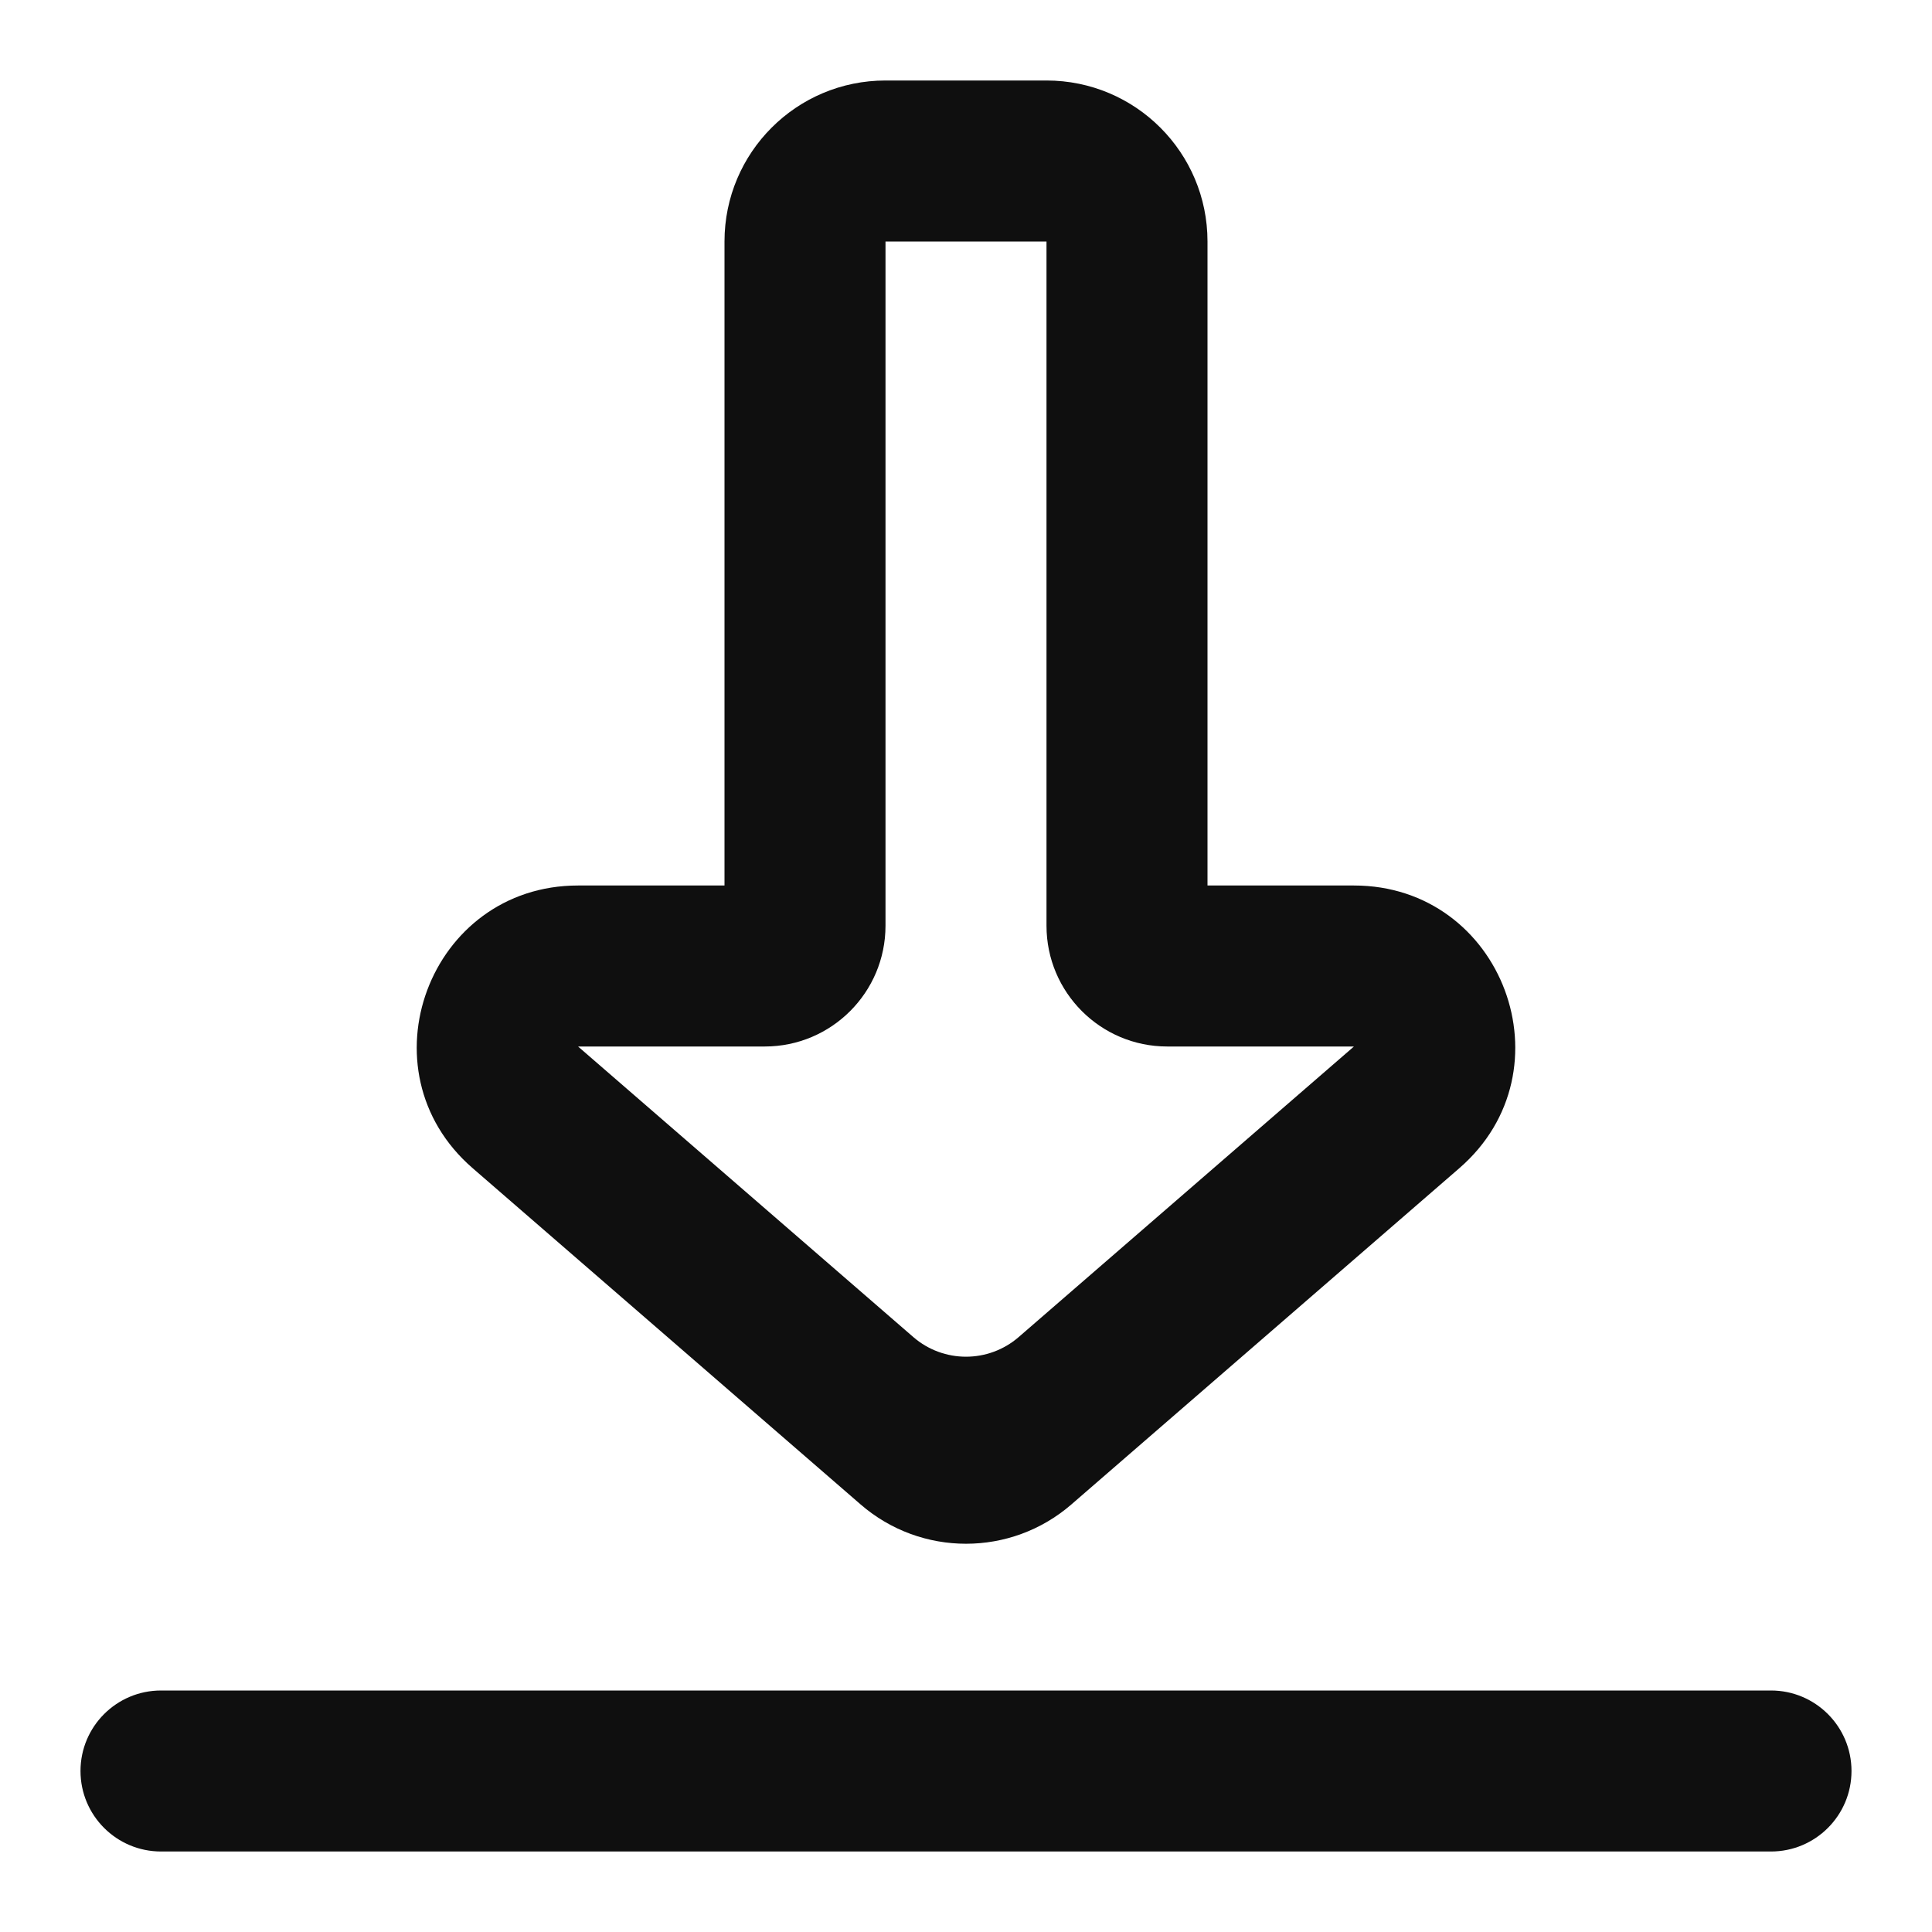
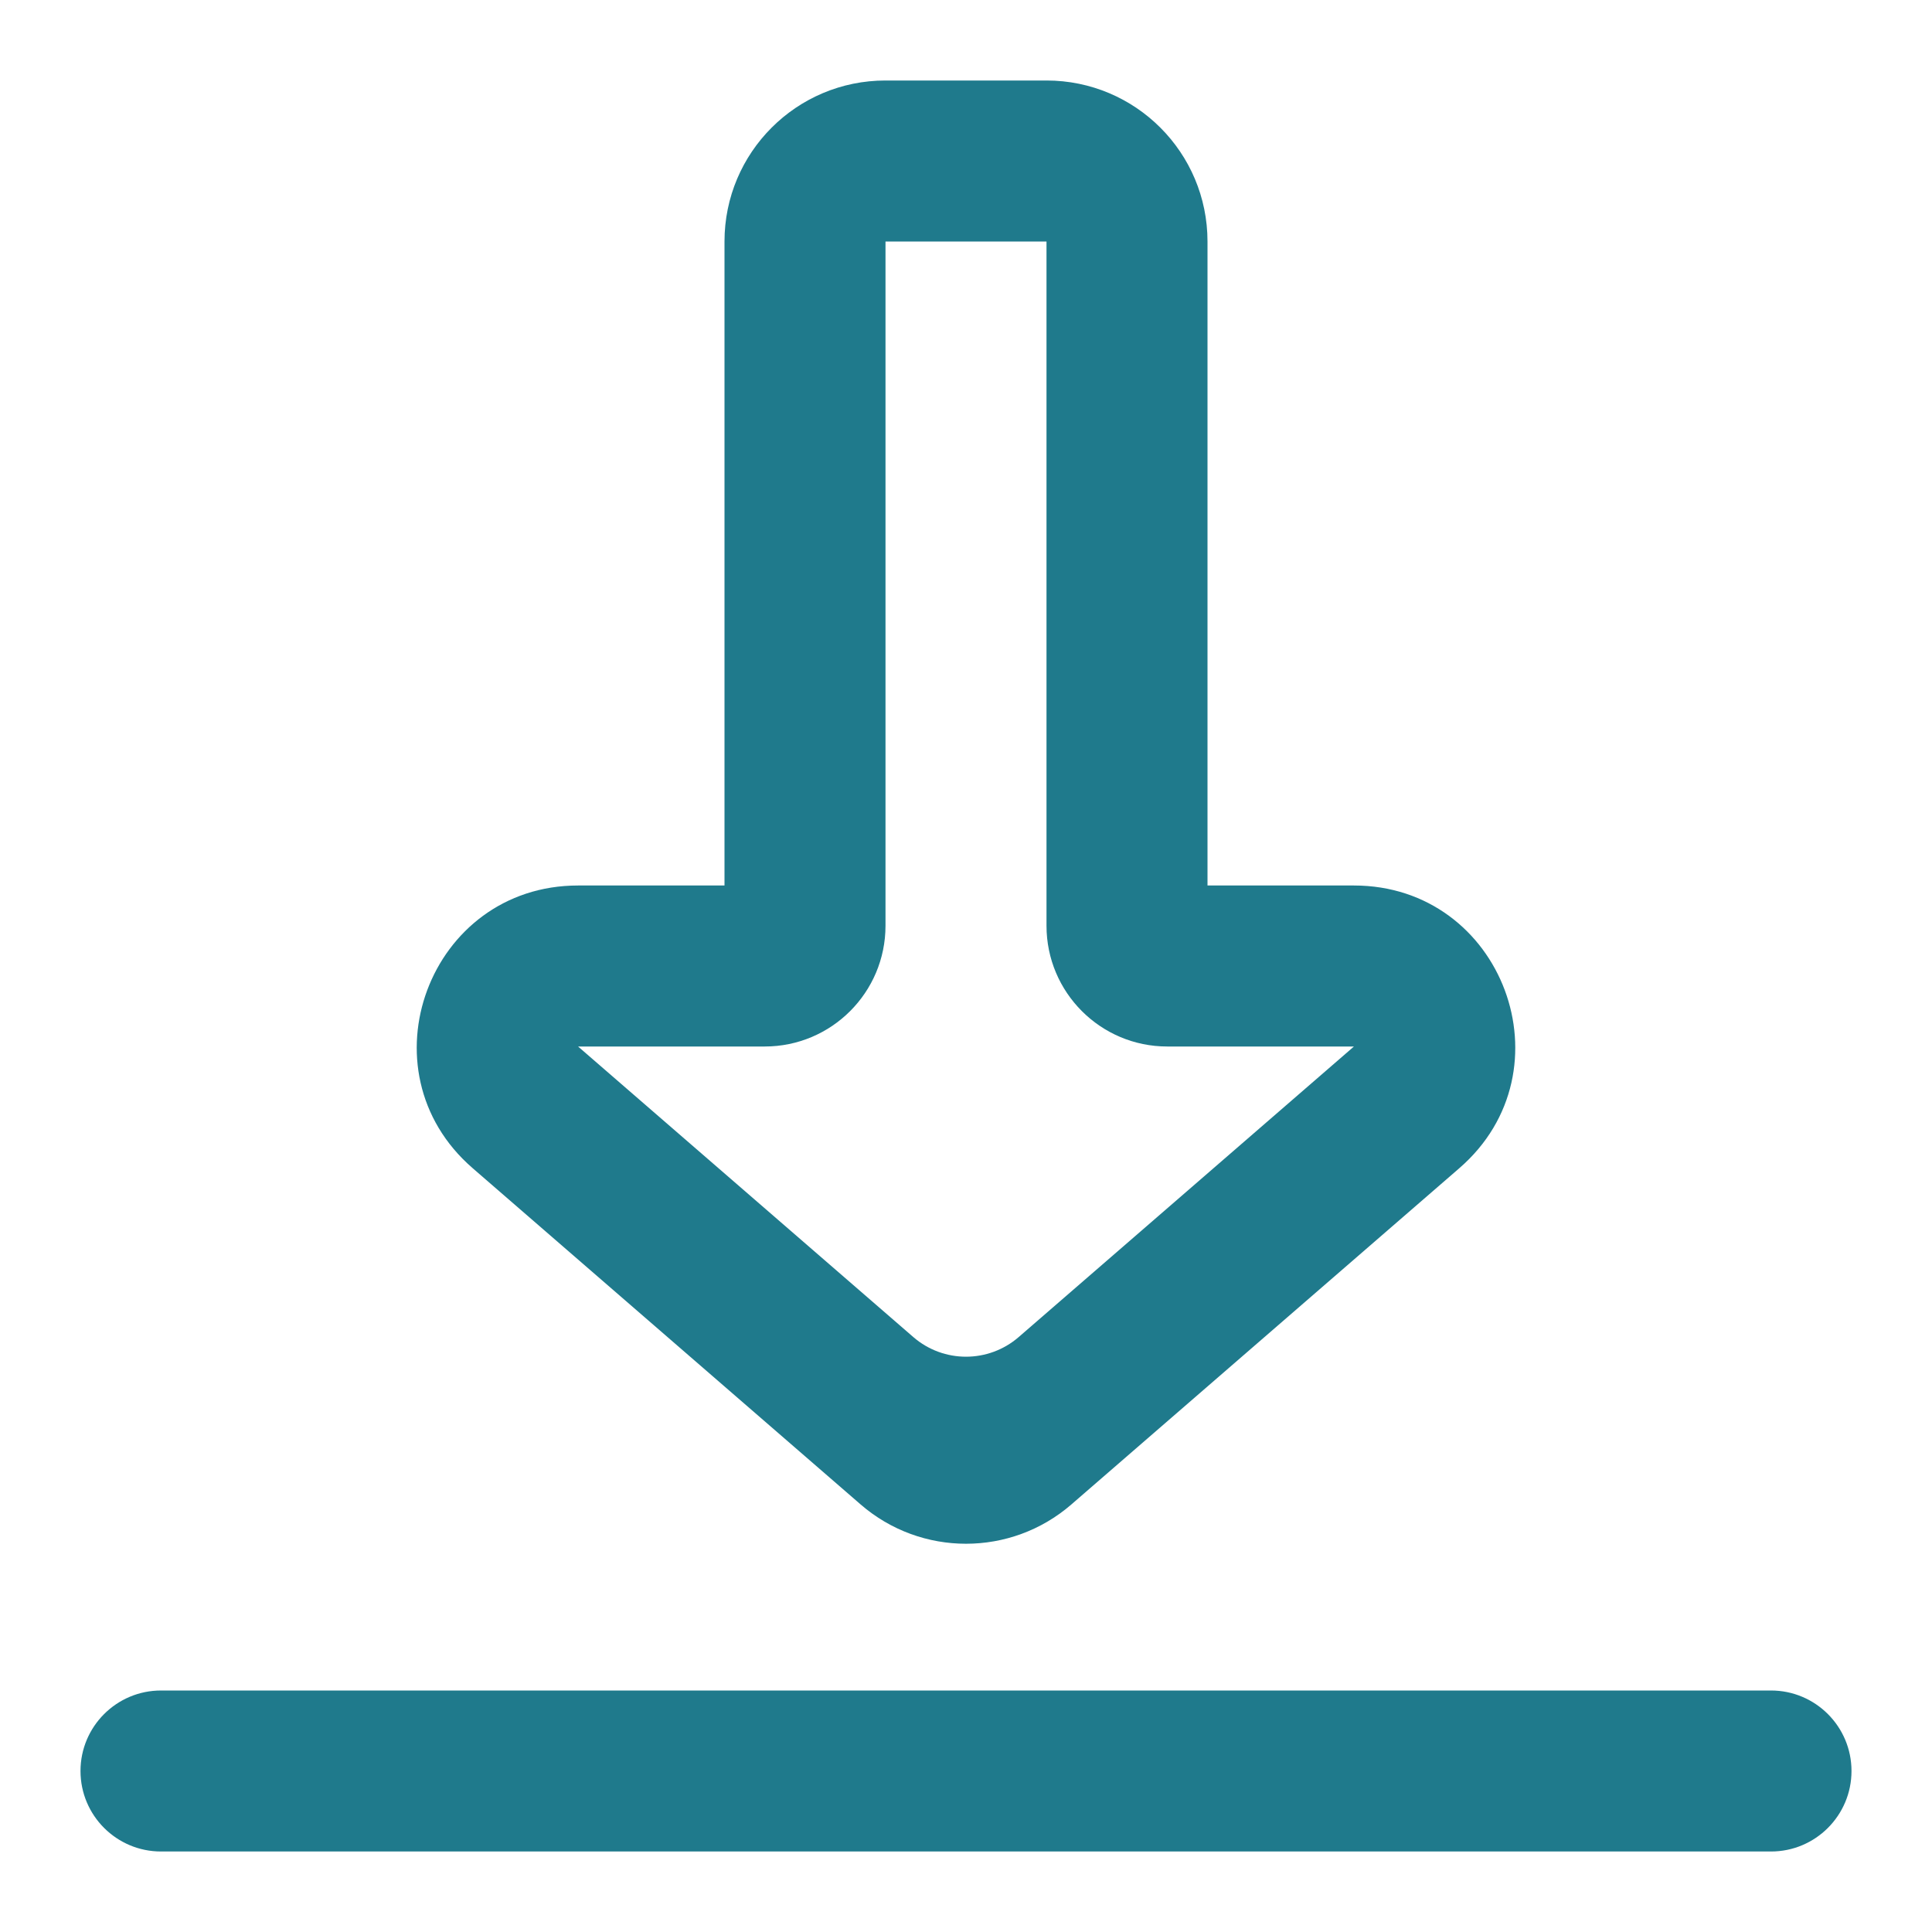
<svg xmlns="http://www.w3.org/2000/svg" width="800px" height="800px" viewBox="0 0 24 24" fill="none">
-   <path fill-rule="evenodd" clip-rule="evenodd" d="M23 22C23 22.552 22.552 23 22 23H2C1.448 23 1 22.552 1 22C1 21.448 1.448 21 2 21H22C22.552 21 23 21.448 23 22Z" fill="#0F0F0F" />
-   <path fill-rule="evenodd" clip-rule="evenodd" d="M13.31 18.688C12.558 19.34 11.442 19.34 10.69 18.688L5.871 14.511C4.472 13.299 5.329 11 7.181 11L9 11V3C9 1.895 9.895 1 11 1L13 1C14.105 1 15 1.895 15 3L15 11H16.819C18.671 11 19.528 13.299 18.129 14.511L13.31 18.688ZM11.345 16.609C11.721 16.935 12.279 16.935 12.655 16.609L16.819 13H14.5C13.672 13 13 12.328 13 11.5V3L11 3V11.5C11 12.328 10.328 13 9.5 13L7.181 13L11.345 16.609Z" fill="#0F0F0F" />
+   <g id="SVGRepo_bgCarrier" stroke-width="0" />
+   <g id="SVGRepo_tracerCarrier" stroke-linecap="round" stroke-linejoin="round" />
+   <g id="SVGRepo_iconCarrier">
+     <path fill-rule="evenodd" clip-rule="evenodd" d="M23 22C23 22.552 22.552 23 22 23H2C1.448 23 1 22.552 1 22C1 21.448 1.448 21 2 21H22C22.552 21 23 21.448 23 22Z" fill="#1F7A8C" />
+     <path fill-rule="evenodd" clip-rule="evenodd" d="M13.31 18.688C12.558 19.34 11.442 19.34 10.69 18.688L5.871 14.511C4.472 13.299 5.329 11 7.181 11L9 11V3C9 1.895 9.895 1 11 1L13 1C14.105 1 15 1.895 15 3L15 11H16.819C18.671 11 19.528 13.299 18.129 14.511L13.31 18.688ZM11.345 16.609C11.721 16.935 12.279 16.935 12.655 16.609L16.819 13H14.5C13.672 13 13 12.328 13 11.5V3L11 3V11.5C11 12.328 10.328 13 9.5 13L7.181 13L11.345 16.609Z" fill="#1F7A8C" />
+   </g>
</svg>
